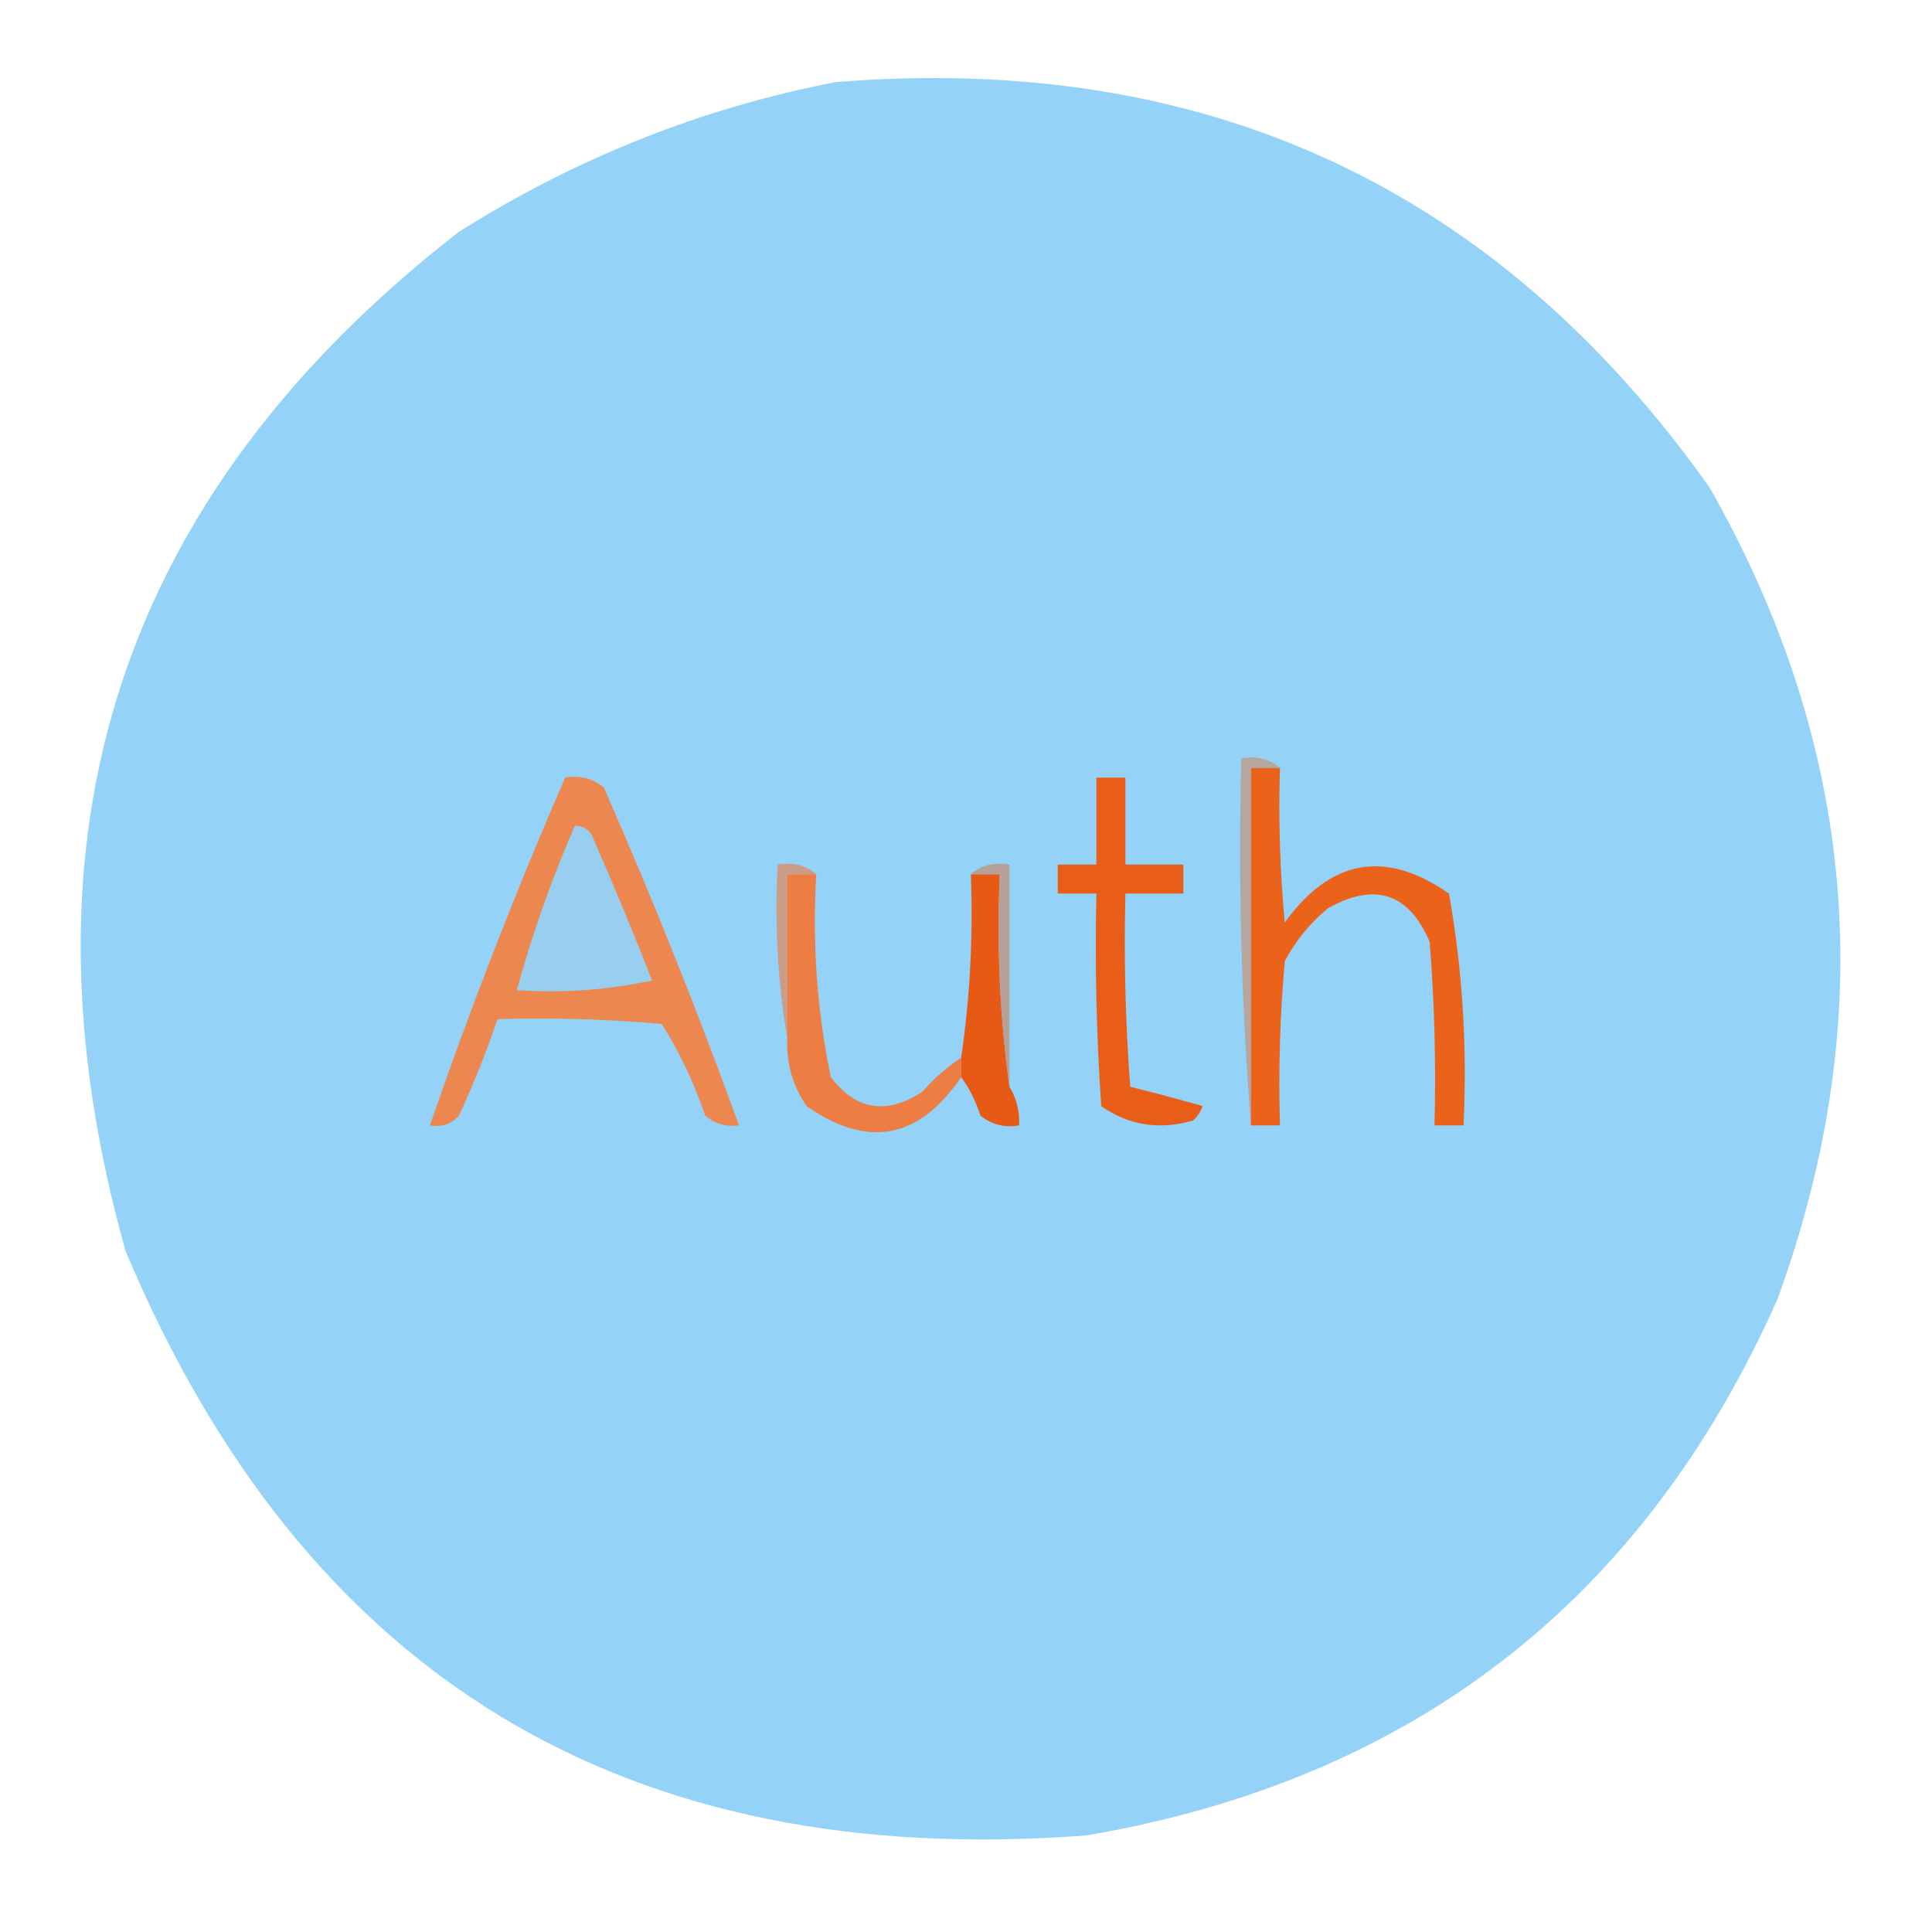
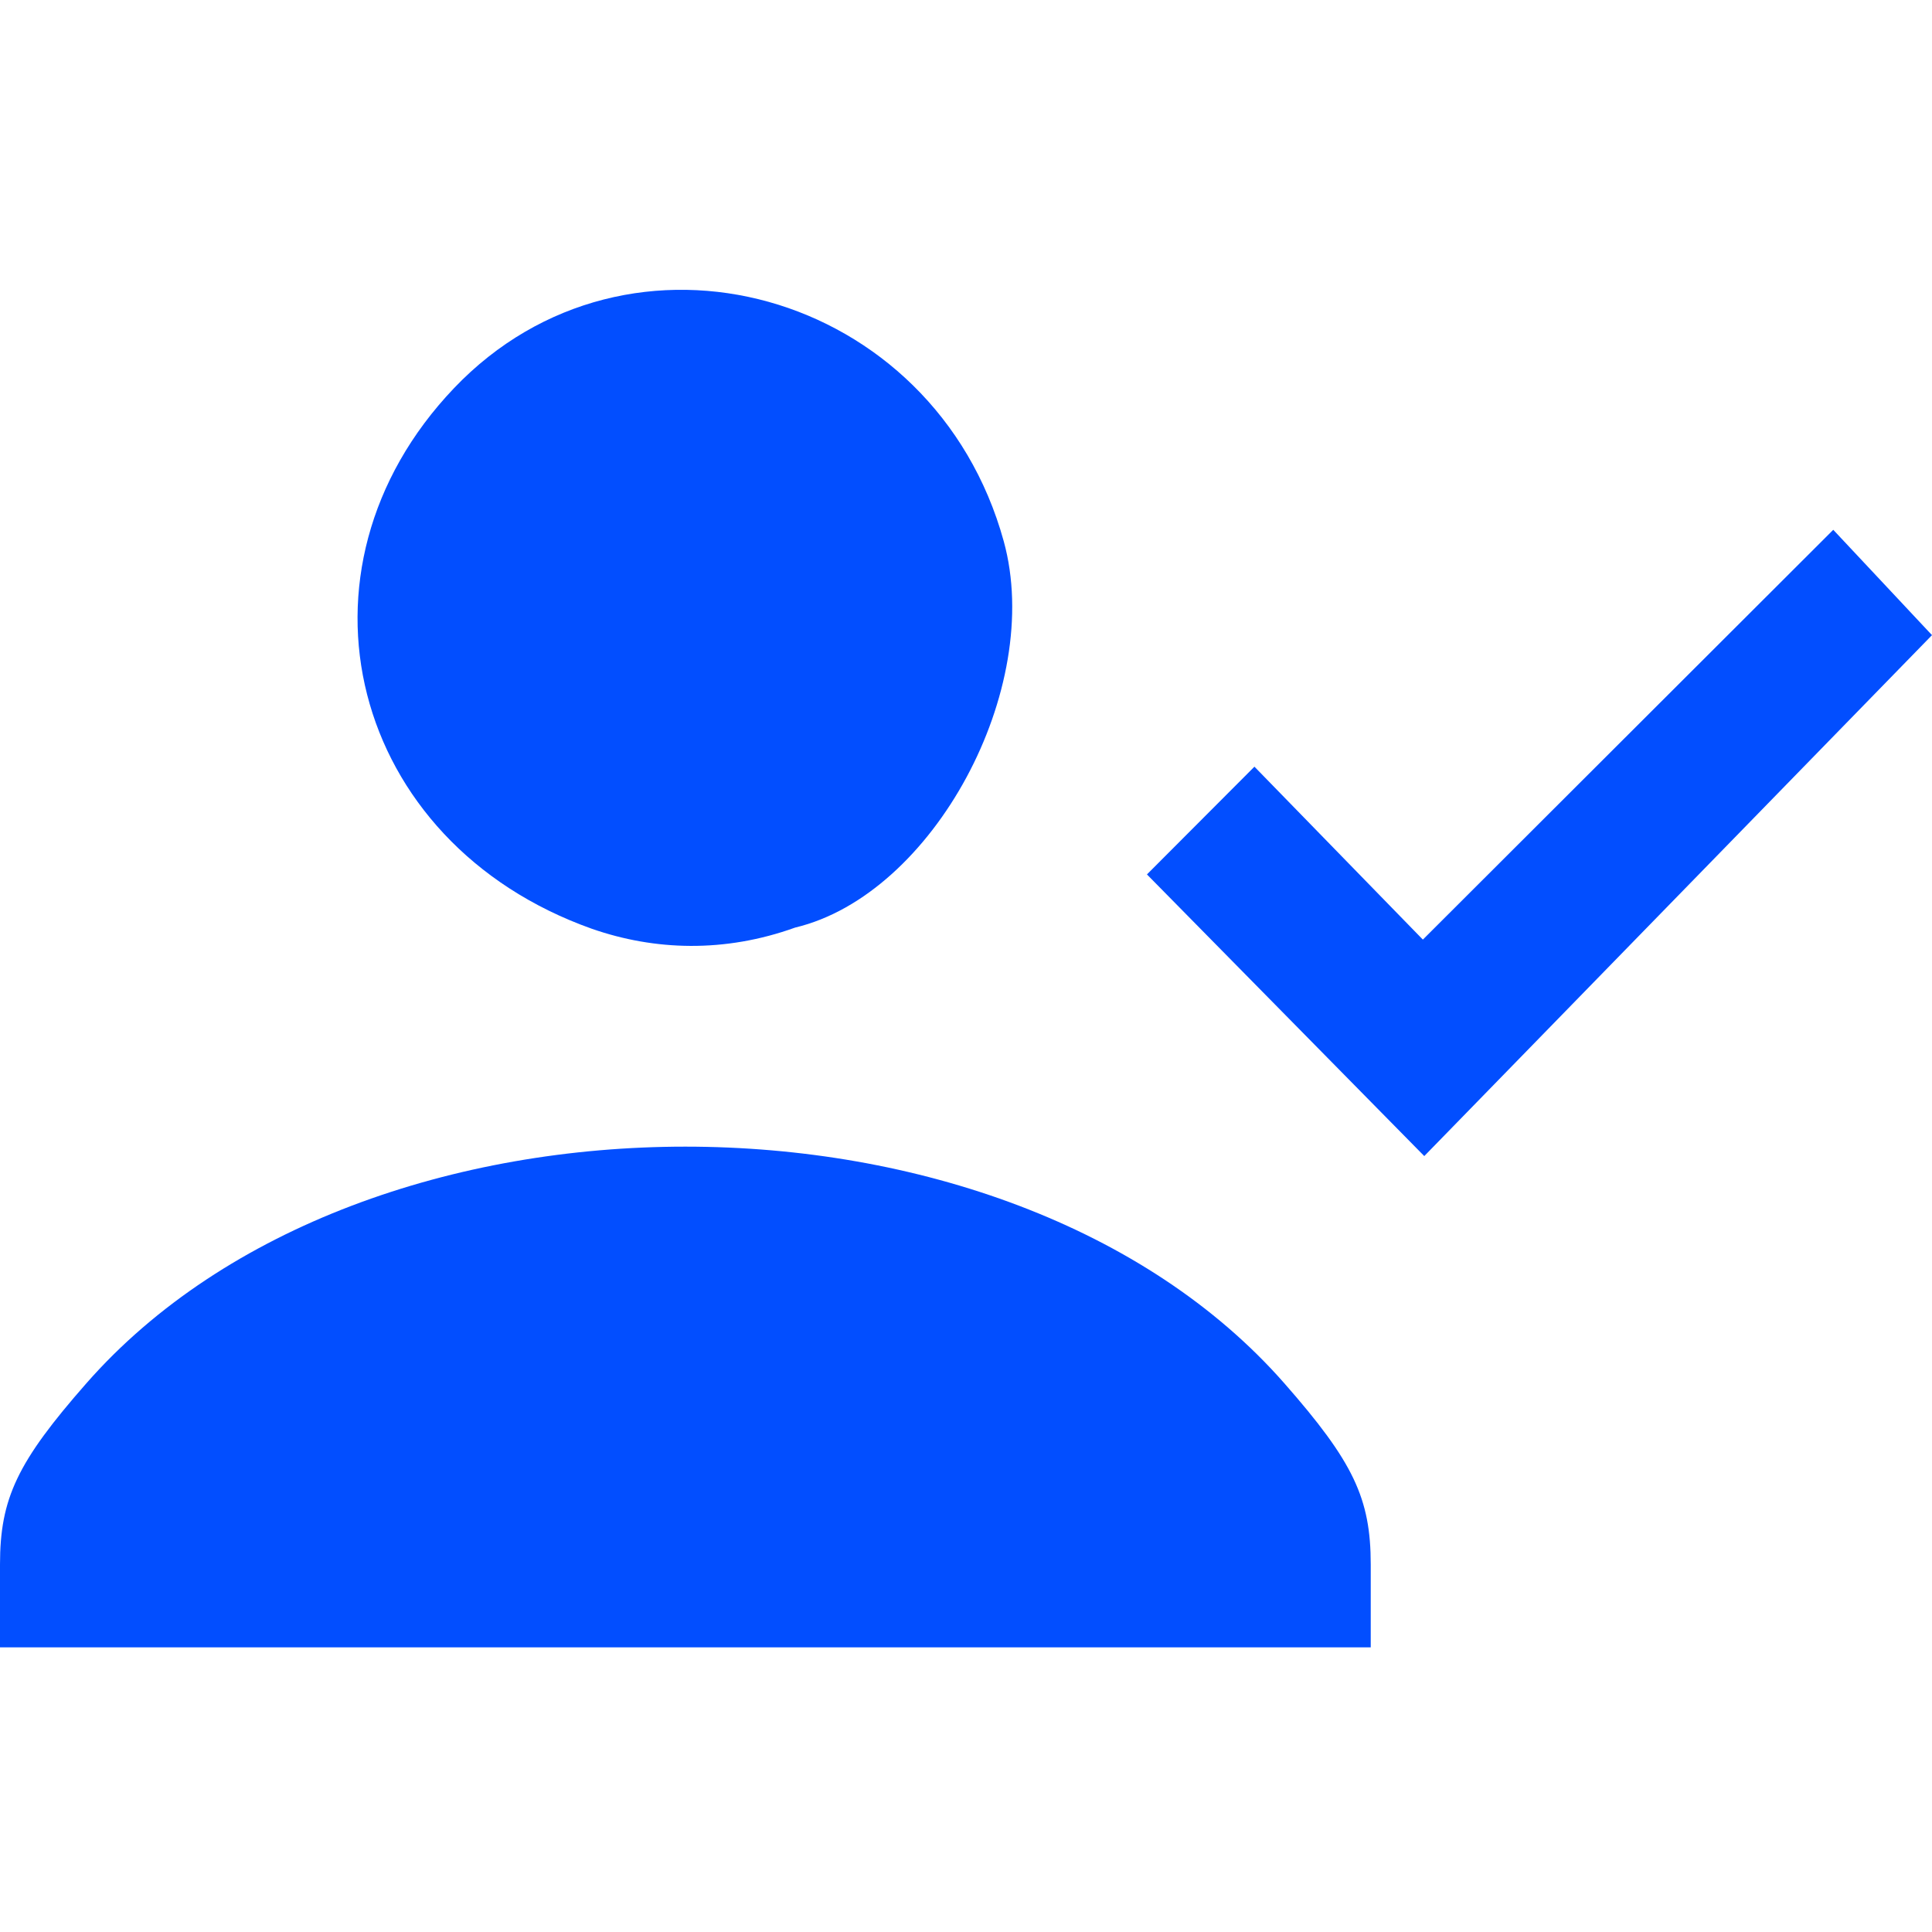
- <svg xmlns="http://www.w3.org/2000/svg" version="1.1" width="200px" height="200px" style="shape-rendering:geometricPrecision; text-rendering:geometricPrecision; image-rendering:optimizeQuality; fill-rule:evenodd; clip-rule:evenodd">
-   <g>
-     <path style="opacity:0.992" fill="#93d2f7" d="M 86.5,8.5 C 124.806,5.408 154.973,19.408 177,50.5C 192.266,77.414 194.6,105.414 184,134.5C 170.11,165.714 146.277,184.214 112.5,190C 64.627,193.661 31.46,173.494 13,129.5C 0.908,86.444 12.408,51.278 47.5,24C 59.642,16.349 72.642,11.182 86.5,8.5 Z" />
-   </g>
-   <g>
-     <path style="opacity:1" fill="#b5a6a0" d="M 132.5,79.5 C 131.5,79.5 130.5,79.5 129.5,79.5C 129.5,91.833 129.5,104.167 129.5,116.5C 128.505,104.011 128.171,91.344 128.5,78.5C 130.099,78.232 131.432,78.566 132.5,79.5 Z" />
-   </g>
-   <g>
-     <path style="opacity:1" fill="#e85d18" d="M 113.5,80.5 C 114.5,80.5 115.5,80.5 116.5,80.5C 116.5,83.5 116.5,86.5 116.5,89.5C 118.5,89.5 120.5,89.5 122.5,89.5C 122.5,90.5 122.5,91.5 122.5,92.5C 120.5,92.5 118.5,92.5 116.5,92.5C 116.334,99.175 116.5,105.842 117,112.5C 119.473,113.12 121.973,113.786 124.5,114.5C 124.291,115.086 123.957,115.586 123.5,116C 120.007,117.004 116.841,116.504 114,114.5C 113.5,107.174 113.334,99.841 113.5,92.5C 112.167,92.5 110.833,92.5 109.5,92.5C 109.5,91.5 109.5,90.5 109.5,89.5C 110.833,89.5 112.167,89.5 113.5,89.5C 113.5,86.5 113.5,83.5 113.5,80.5 Z" />
-   </g>
-   <g>
-     <path style="opacity:1" fill="#cc9d86" d="M 84.5,90.5 C 83.5,90.5 82.5,90.5 81.5,90.5C 81.5,96.167 81.5,101.833 81.5,107.5C 80.51,101.69 80.177,95.69 80.5,89.5C 82.099,89.232 83.432,89.566 84.5,90.5 Z" />
-   </g>
-   <g>
-     <path style="opacity:1" fill="#ed7d43" d="M 84.5,90.5 C 84.075,97.615 84.575,104.615 86,111.5C 88.636,114.947 91.803,115.447 95.5,113C 96.705,111.624 98.038,110.458 99.5,109.5C 99.5,110.167 99.5,110.833 99.5,111.5C 95.139,117.925 89.805,118.925 83.5,114.5C 82.056,112.392 81.39,110.059 81.5,107.5C 81.5,101.833 81.5,96.167 81.5,90.5C 82.5,90.5 83.5,90.5 84.5,90.5 Z" />
-   </g>
-   <g>
-     <path style="opacity:1" fill="#e75a15" d="M 100.5,90.5 C 101.5,90.5 102.5,90.5 103.5,90.5C 103.175,98.019 103.508,105.352 104.5,112.5C 105.234,113.708 105.567,115.041 105.5,116.5C 104.022,116.762 102.689,116.429 101.5,115.5C 101.006,113.974 100.339,112.641 99.5,111.5C 99.5,110.833 99.5,110.167 99.5,109.5C 100.418,103.225 100.751,96.892 100.5,90.5 Z" />
-   </g>
-   <g>
-     <path style="opacity:1" fill="#b6a198" d="M 100.5,90.5 C 101.568,89.566 102.901,89.232 104.5,89.5C 104.5,97.167 104.5,104.833 104.5,112.5C 103.508,105.352 103.175,98.019 103.5,90.5C 102.5,90.5 101.5,90.5 100.5,90.5 Z" />
-   </g>
-   <g>
-     <path style="opacity:1" fill="#ed8750" d="M 58.5,80.5 C 59.978,80.238 61.311,80.571 62.5,81.5C 67.568,93.043 72.234,104.71 76.5,116.5C 75.178,116.67 74.011,116.337 73,115.5C 71.882,112.145 70.382,108.978 68.5,106C 62.843,105.501 57.176,105.334 51.5,105.5C 50.381,108.843 49.048,112.177 47.5,115.5C 46.675,116.386 45.675,116.719 44.5,116.5C 48.707,104.303 53.373,92.303 58.5,80.5 Z" />
-   </g>
-   <g>
-     <path style="opacity:1" fill="#98cff0" d="M 59.5,85.5 C 60.497,85.47 61.164,85.97 61.5,87C 63.598,91.793 65.598,96.626 67.5,101.5C 62.88,102.493 58.214,102.827 53.5,102.5C 55.112,96.661 57.112,90.994 59.5,85.5 Z" />
-   </g>
-   <g>
-     <path style="opacity:1" fill="#eb631b" d="M 132.5,79.5 C 132.334,84.844 132.501,90.177 133,95.5C 137.748,88.918 143.414,87.918 150,92.5C 151.401,100.415 151.901,108.415 151.5,116.5C 150.5,116.5 149.5,116.5 148.5,116.5C 148.666,110.158 148.5,103.825 148,97.5C 145.852,92.466 142.352,91.299 137.5,94C 135.622,95.543 134.122,97.376 133,99.5C 132.501,105.157 132.334,110.824 132.5,116.5C 131.5,116.5 130.5,116.5 129.5,116.5C 129.5,104.167 129.5,91.833 129.5,79.5C 130.5,79.5 131.5,79.5 132.5,79.5 Z" />
-   </g>
+ <svg xmlns="http://www.w3.org/2000/svg" width="120" height="120">
+   <path d="M142.554 52.81c0-4.113 1.078-6.374 5.369-11.26 17.207-19.593 57.193-19.593 74.4 0 4.291 4.886 5.37 7.147 5.37 11.26v5.145h-85.14zm71.239-42.863 6.676-6.692 10.462 10.74 25.49-25.453 6.133 6.543-31.536 32.356-17.225-17.494Zm-34.474 3.377c-15.027-5.337-19.348-22.264-8.57-33.575 10.85-11.387 29.85-6.099 34.149 9.503 2.523 9.161-4.38 21.951-12.951 23.995-4.39 1.58-8.73 1.433-12.628.077z" style="fill:#024eff;fill-opacity:1;stroke-width:1" transform="translate(-142.554 44.365)" />
</svg>
